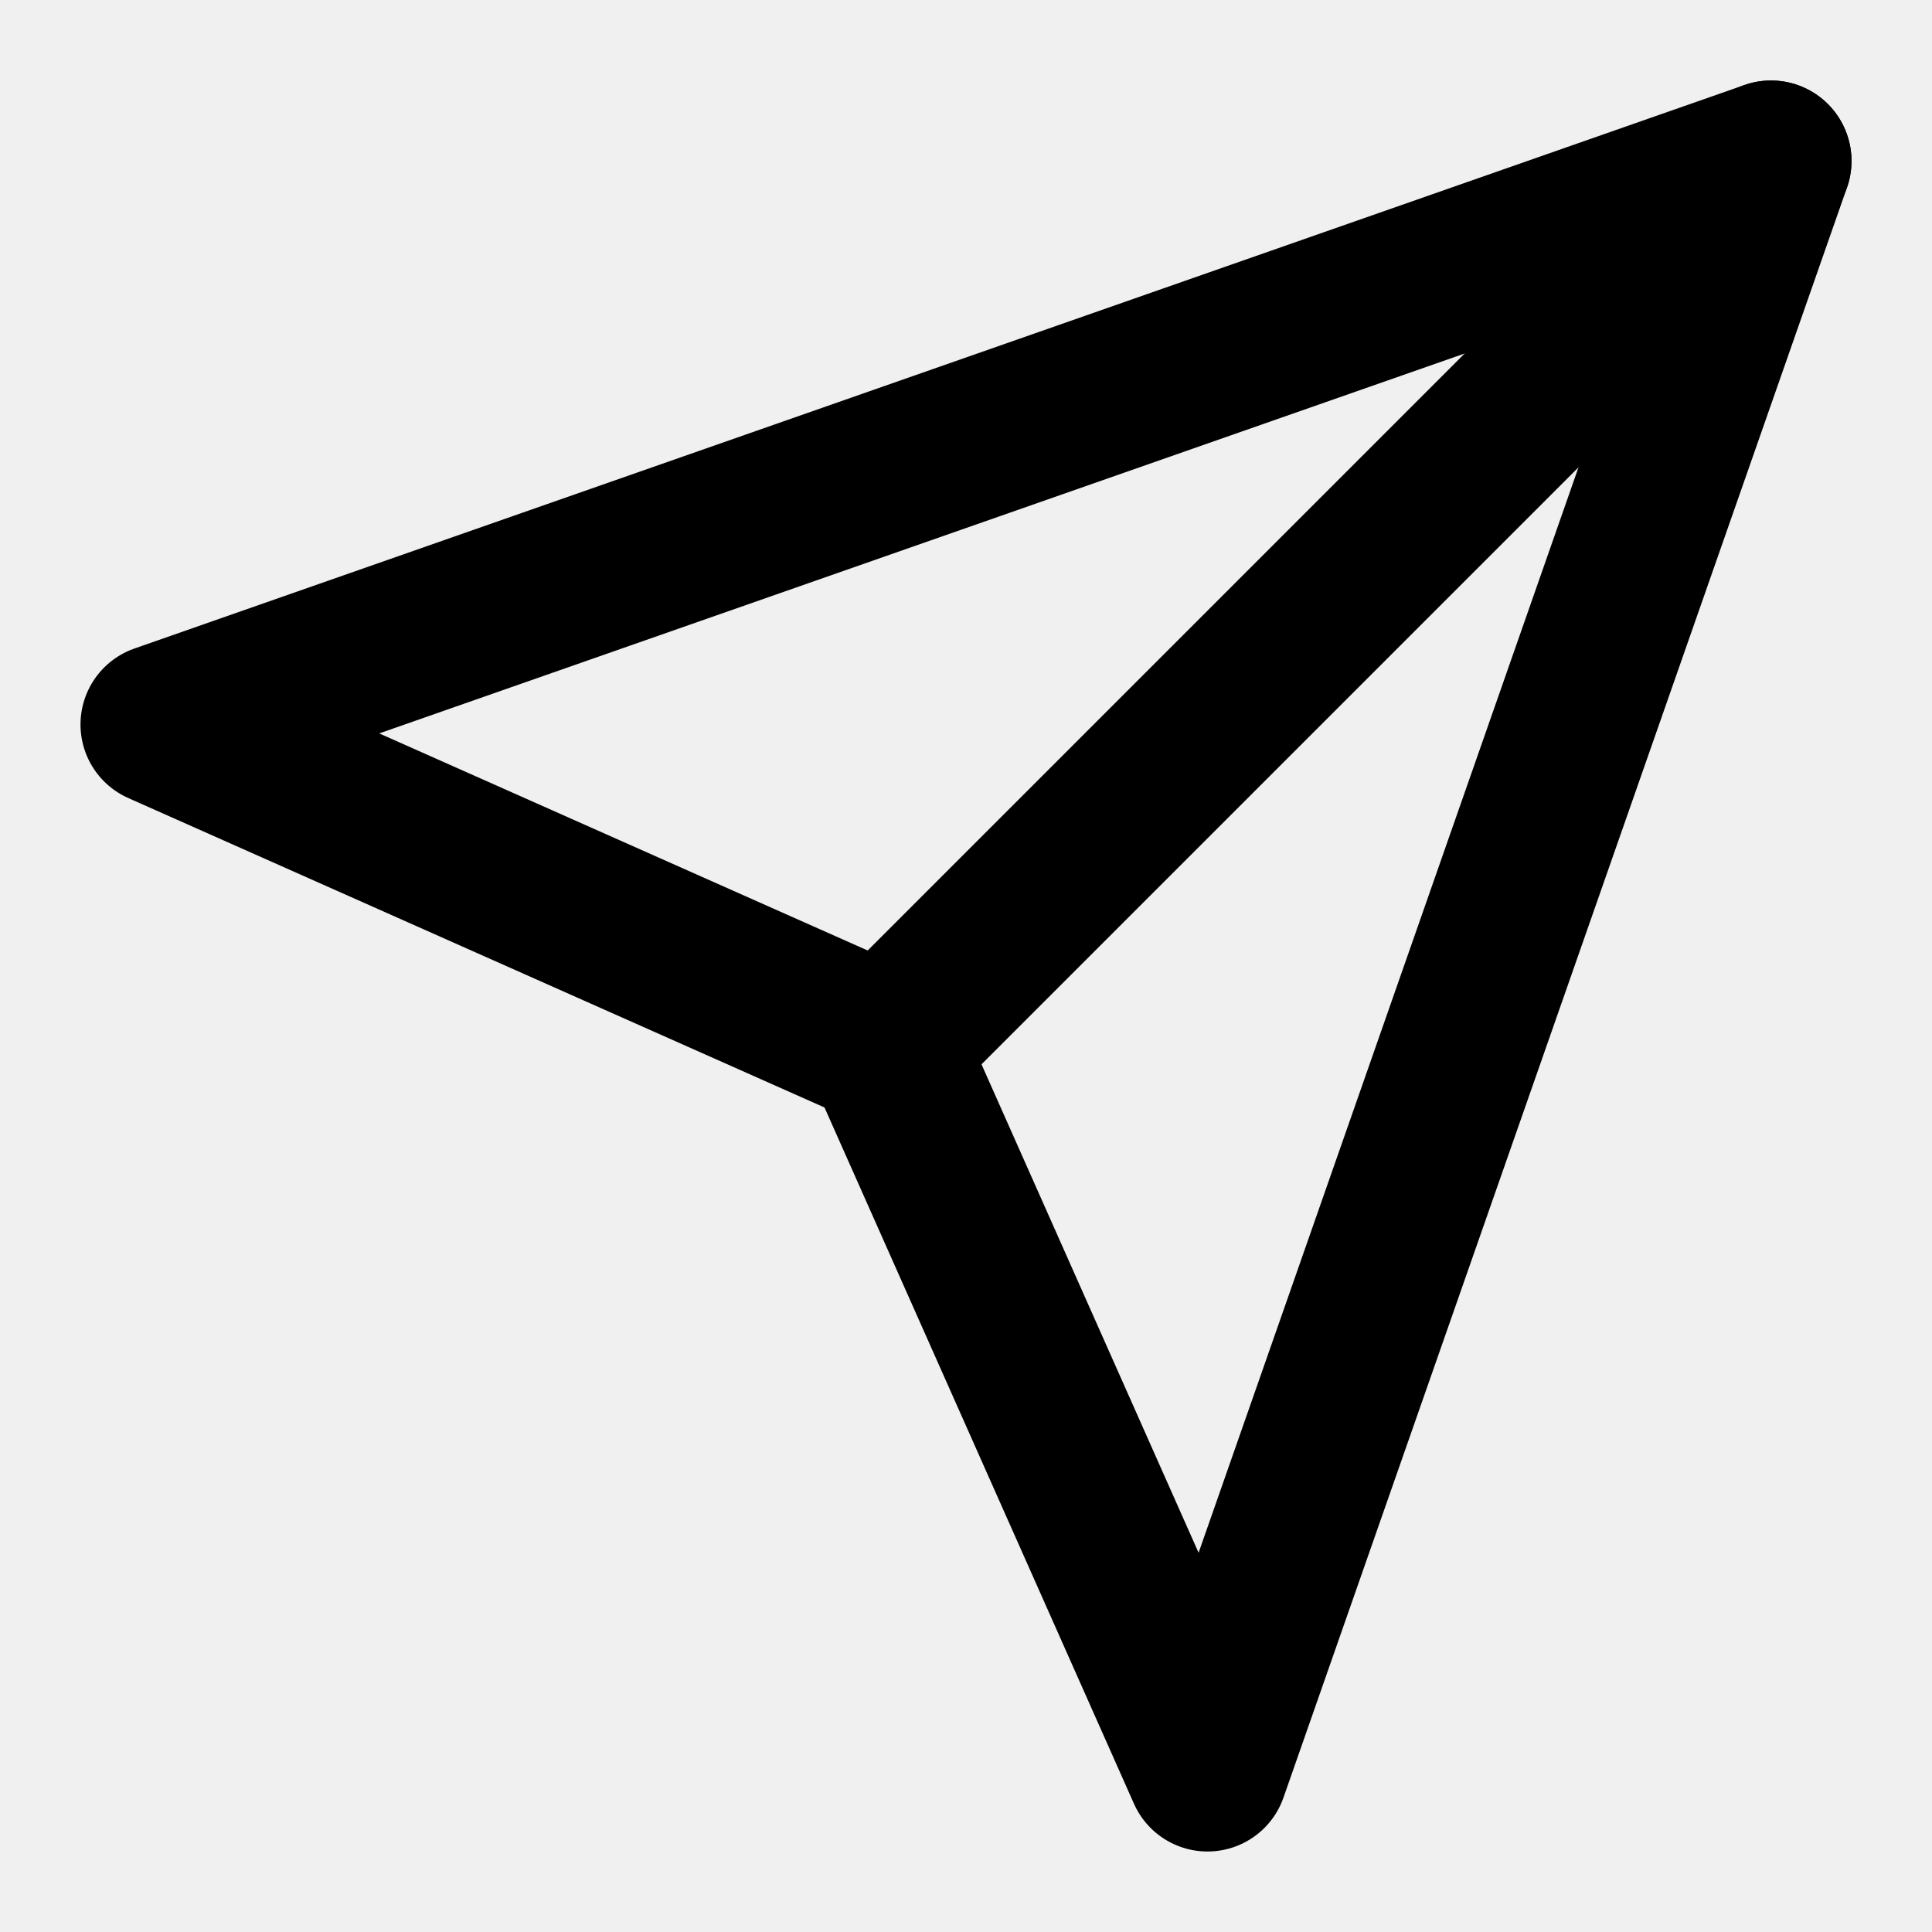
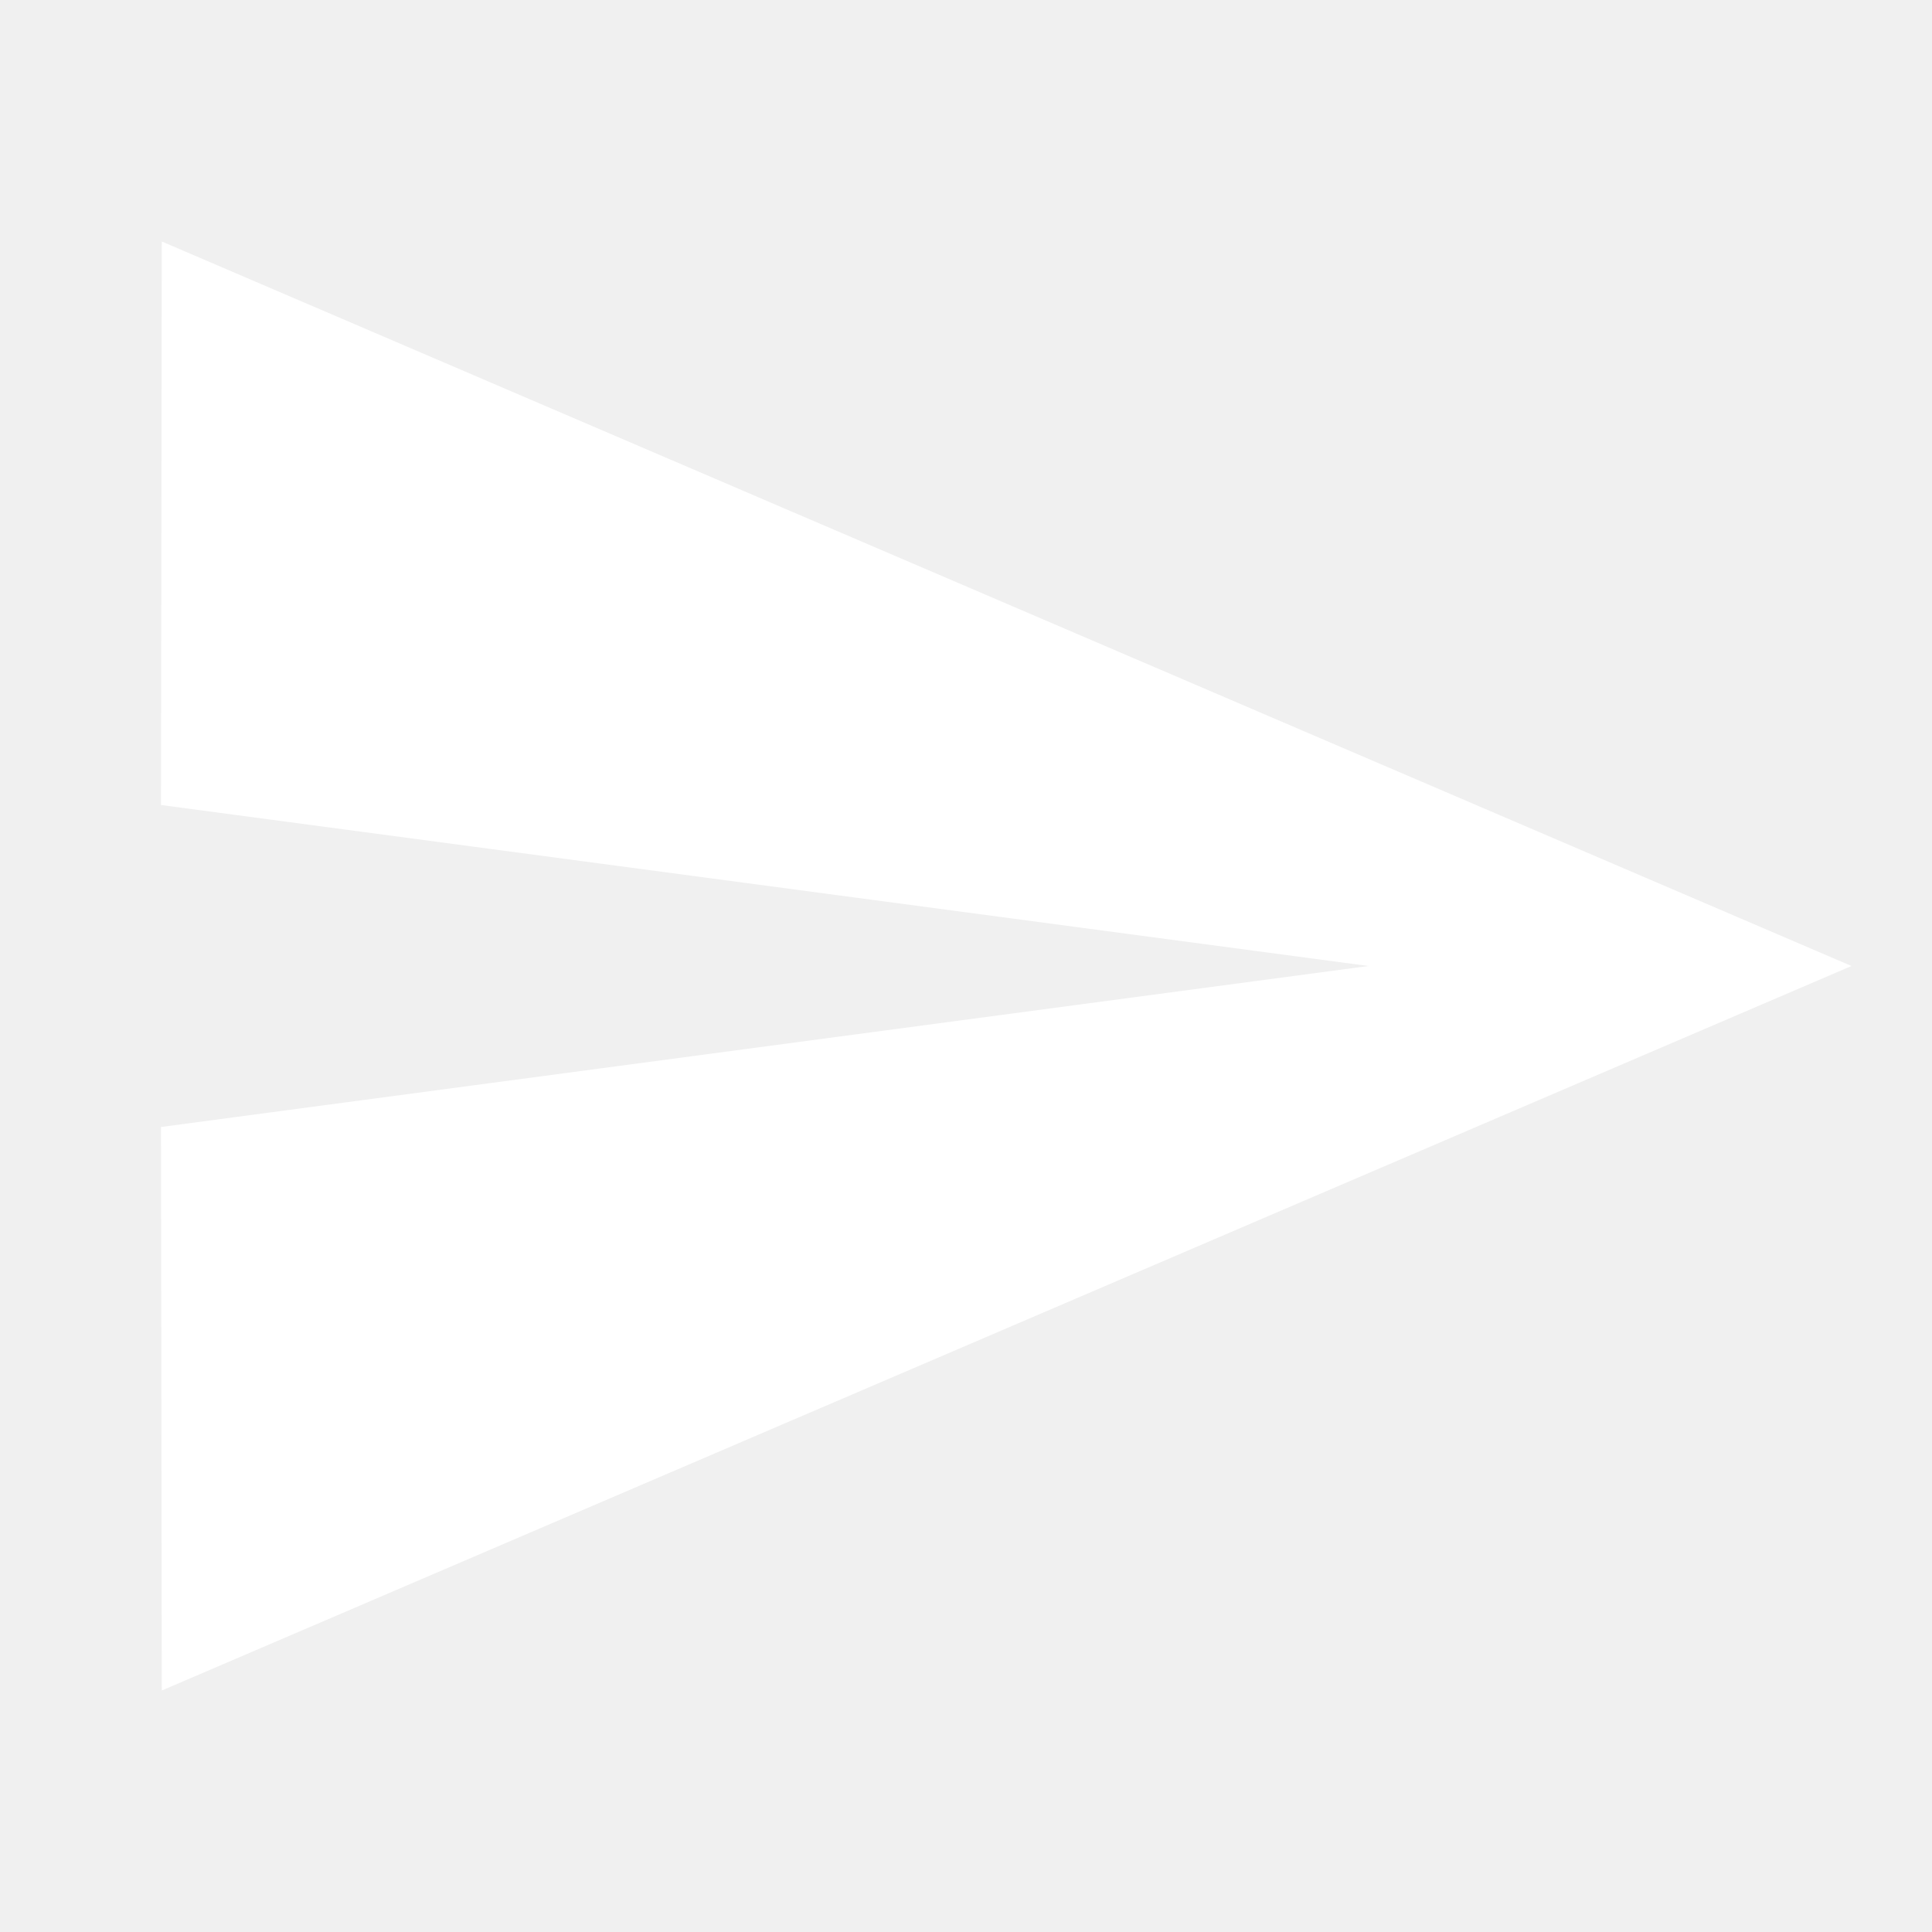
- <svg xmlns="http://www.w3.org/2000/svg" width="24" height="24" viewBox="0 0 24 24" fill="none" stroke="currentColor" stroke-width="2" stroke-linecap="round" stroke-linejoin="round">
-   <path d="m22 2-7 20-4-9-9-4Z" />
-   <path d="M22 2 11 13" />
+ <svg xmlns="http://www.w3.org/2000/svg" height="48" viewBox="0 0 48 48" width="48" fill="#ffffff">
+   <path d="M4.02 42l41.98-18-41.98-18-.02 14 30 4-30 4z" />
+   <path d="M0 0h48v48h-48z" fill="none" />
</svg>
